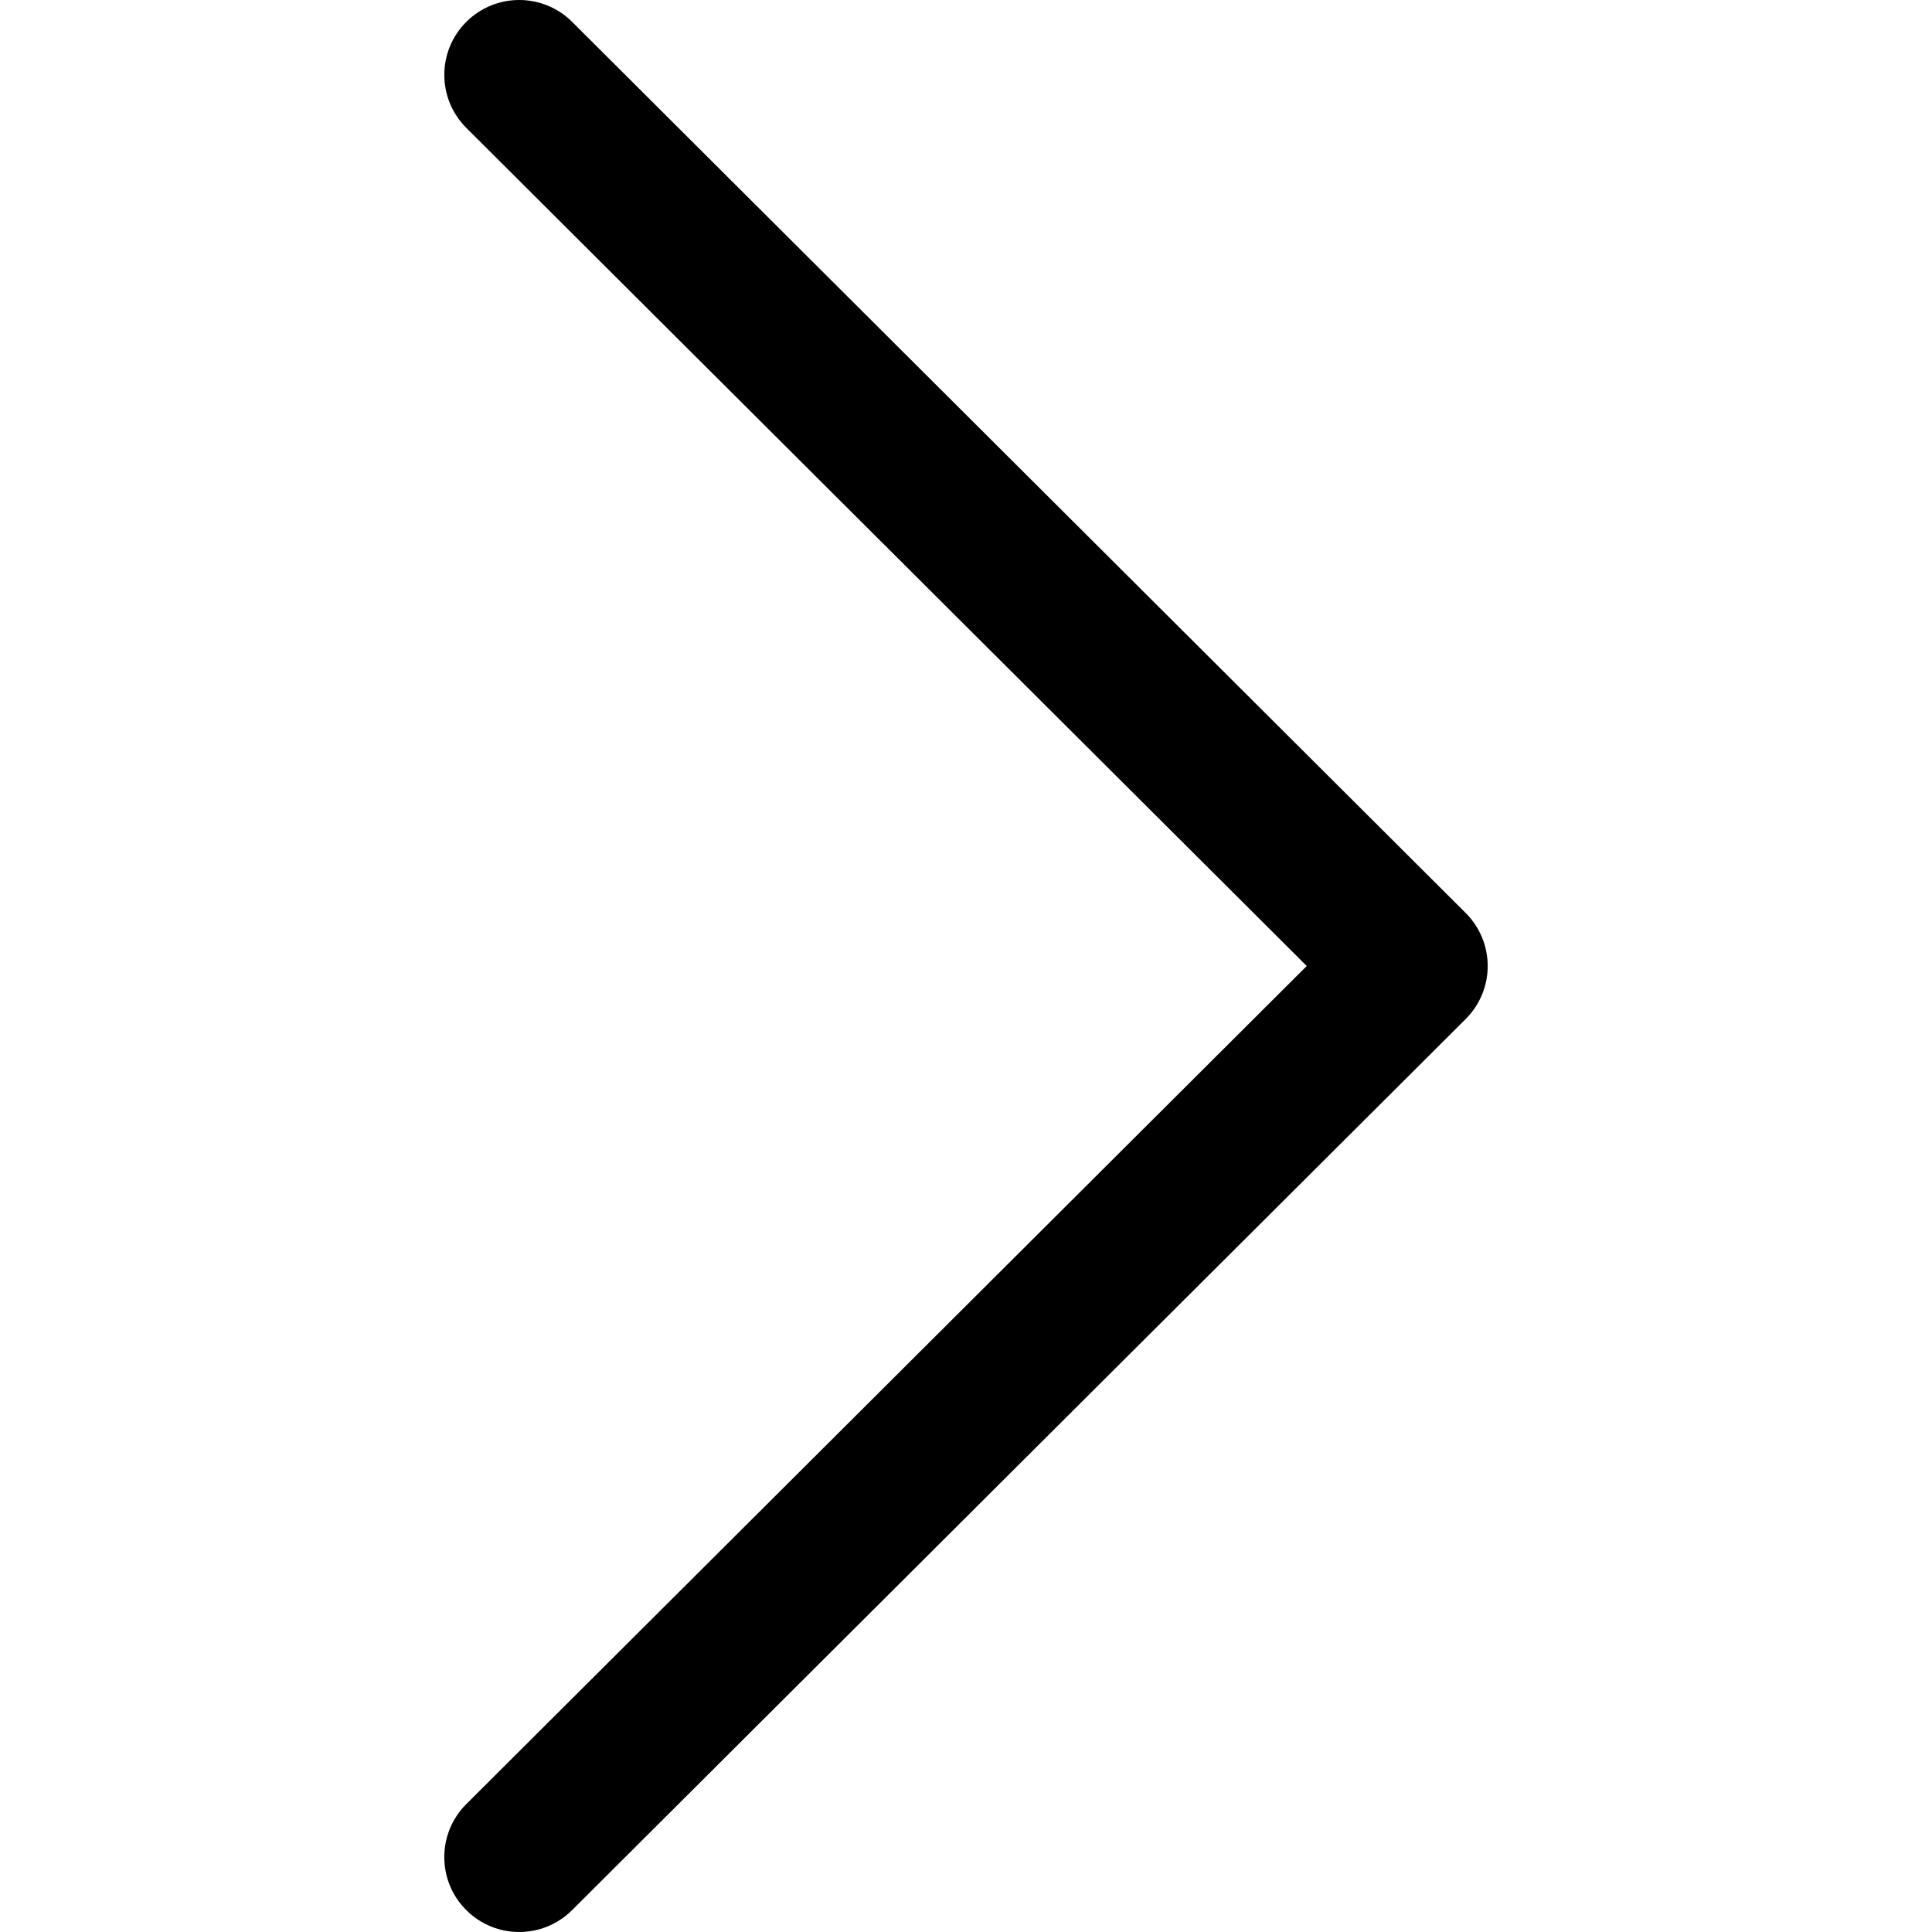
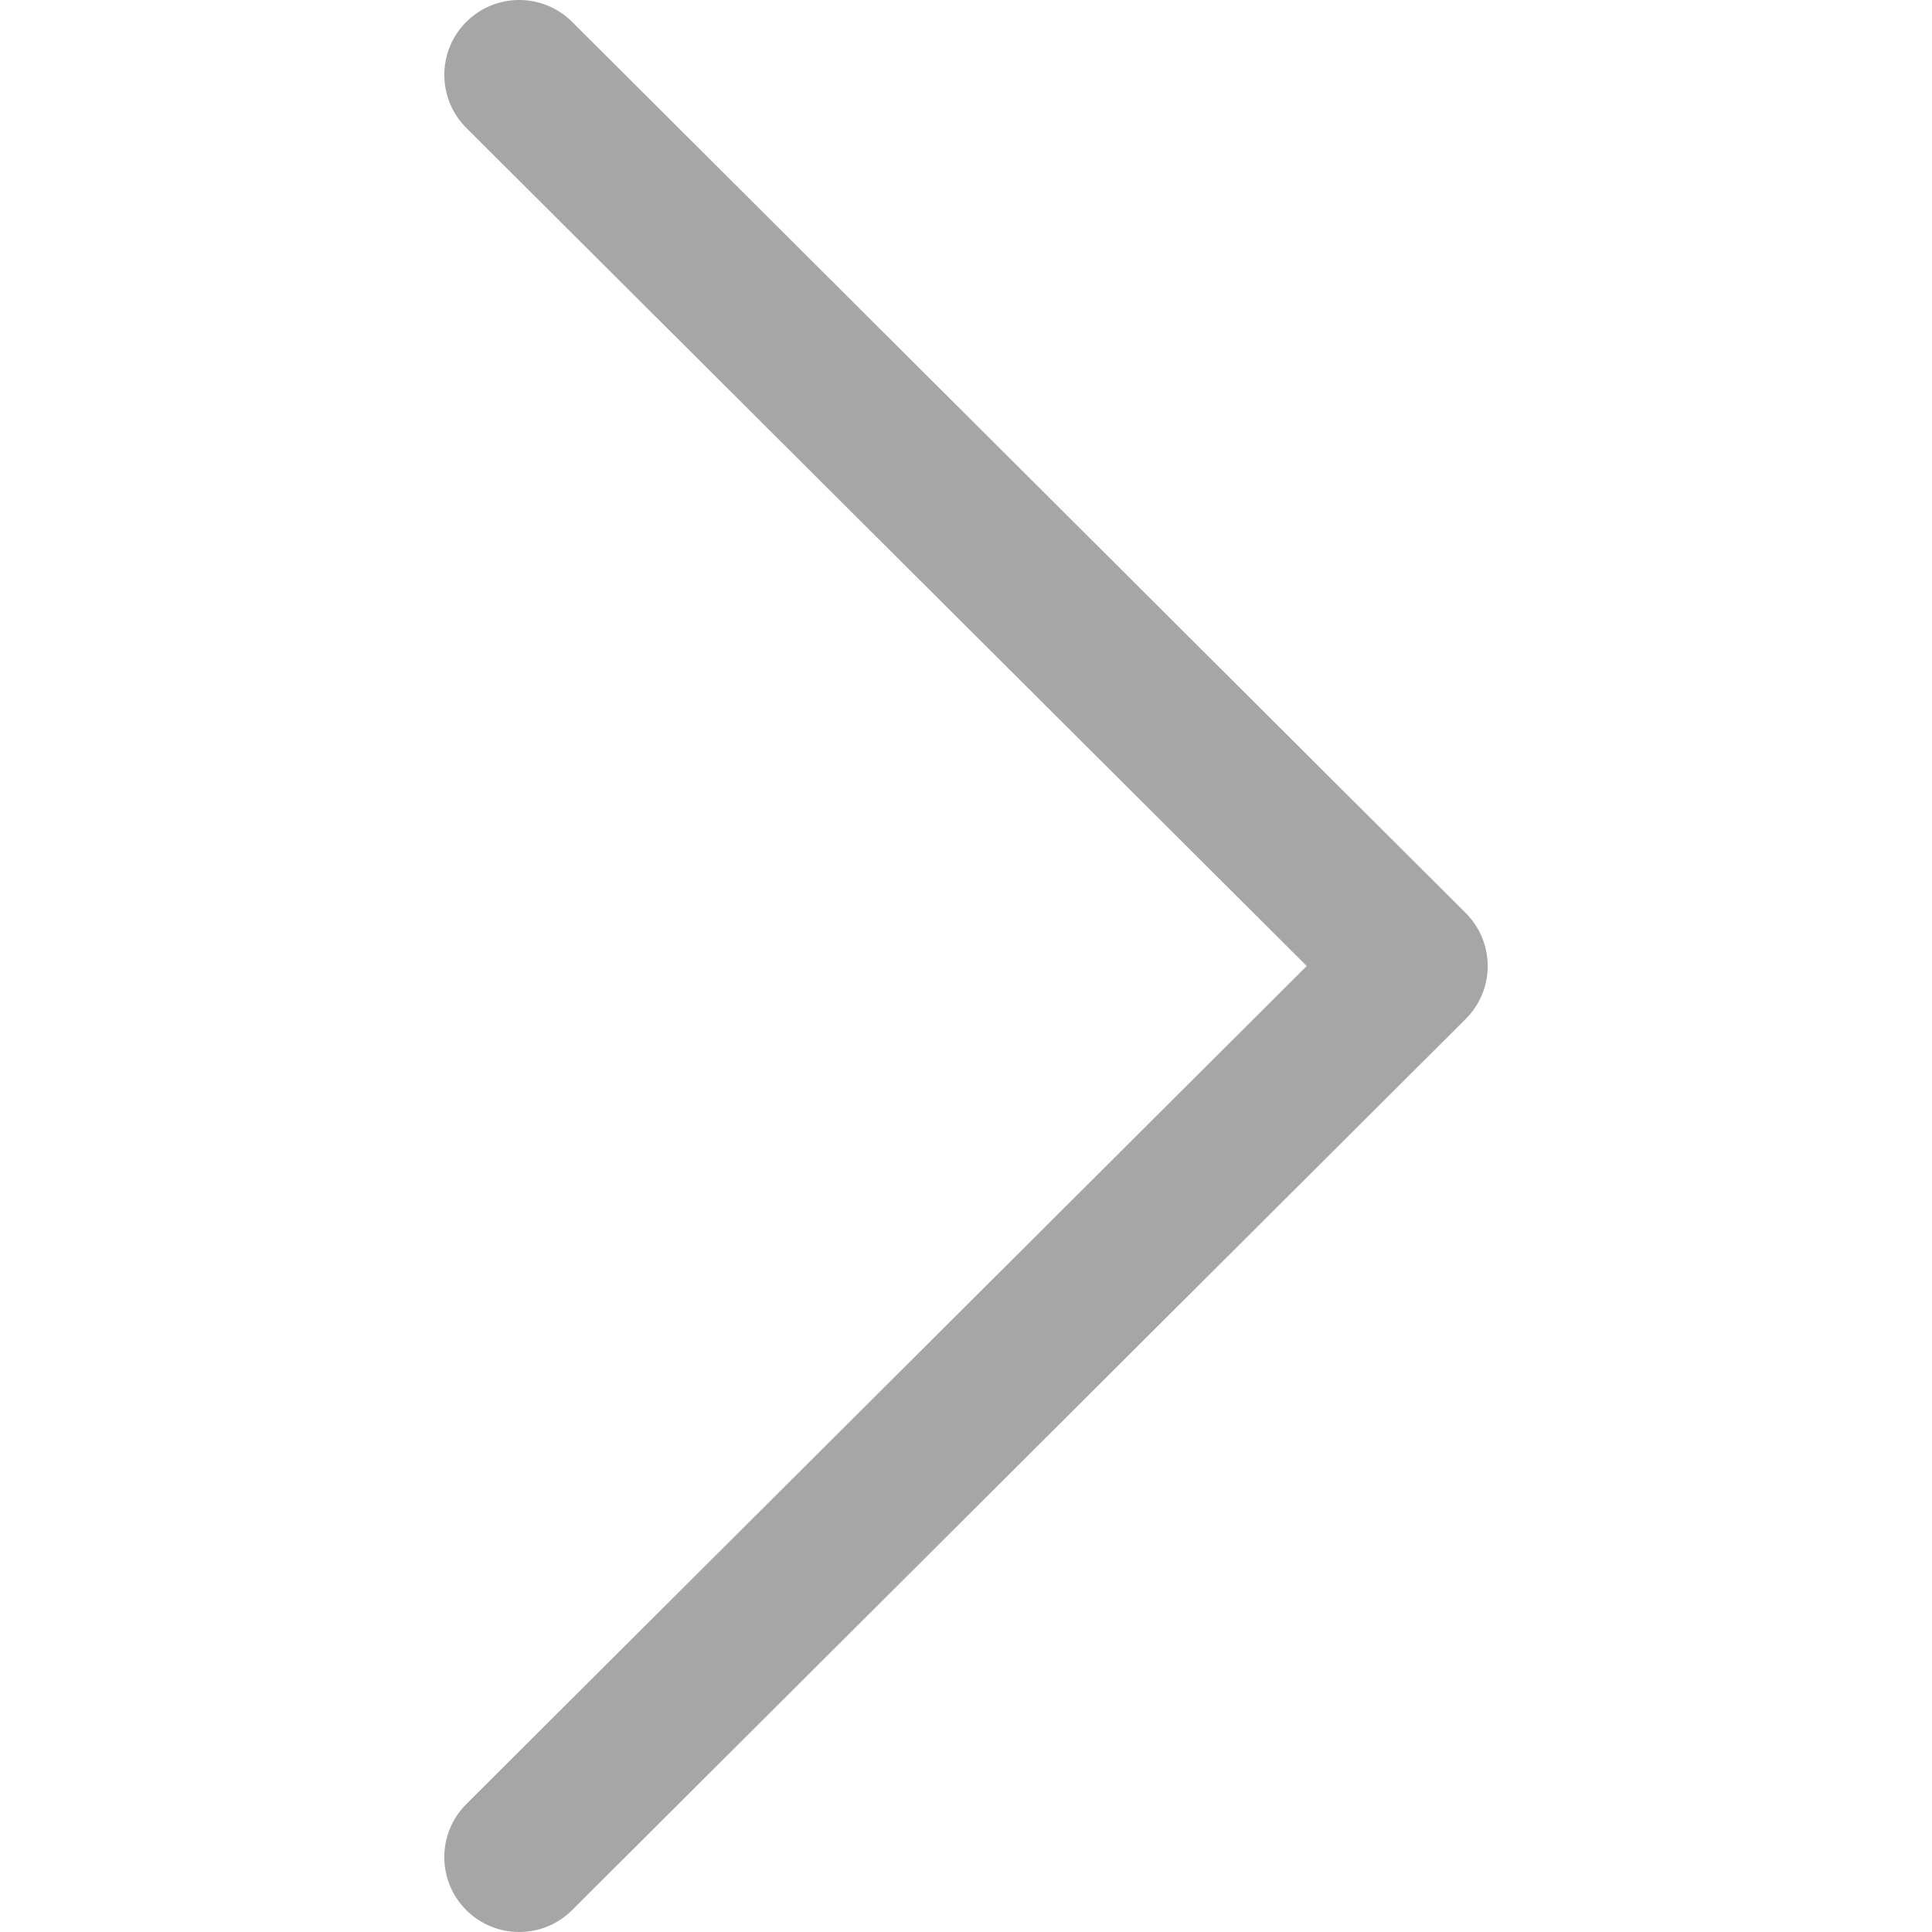
- <svg xmlns="http://www.w3.org/2000/svg" version="1.1" id="Capa_1" x="0px" y="0px" viewBox="0 0 512.002 512.002" style="enable-background:new 0 0 512.002 512.002;" xml:space="preserve">
+ <svg xmlns="http://www.w3.org/2000/svg" fill="#A6A6A6" version="1.1" id="Capa_1" x="0px" y="0px" viewBox="0 0 512.002 512.002" style="enable-background:new 0 0 512.002 512.002;" xml:space="preserve">
  <g>
    <g>
      <path d="M388.425,241.951L151.609,5.79c-7.759-7.733-20.321-7.72-28.067,0.04c-7.74,7.759-7.72,20.328,0.04,28.067l222.72,222.105    L123.574,478.106c-7.759,7.74-7.779,20.301-0.04,28.061c3.883,3.89,8.97,5.835,14.057,5.835c5.074,0,10.141-1.932,14.017-5.795    l236.817-236.155c3.737-3.718,5.834-8.778,5.834-14.05S392.156,245.676,388.425,241.951z" />
    </g>
  </g>
  <g>
</g>
  <g>
</g>
  <g>
</g>
  <g>
</g>
  <g>
</g>
  <g>
</g>
  <g>
</g>
  <g>
</g>
  <g>
</g>
  <g>
</g>
  <g>
</g>
  <g>
</g>
  <g>
</g>
  <g>
</g>
  <g>
</g>
</svg>
